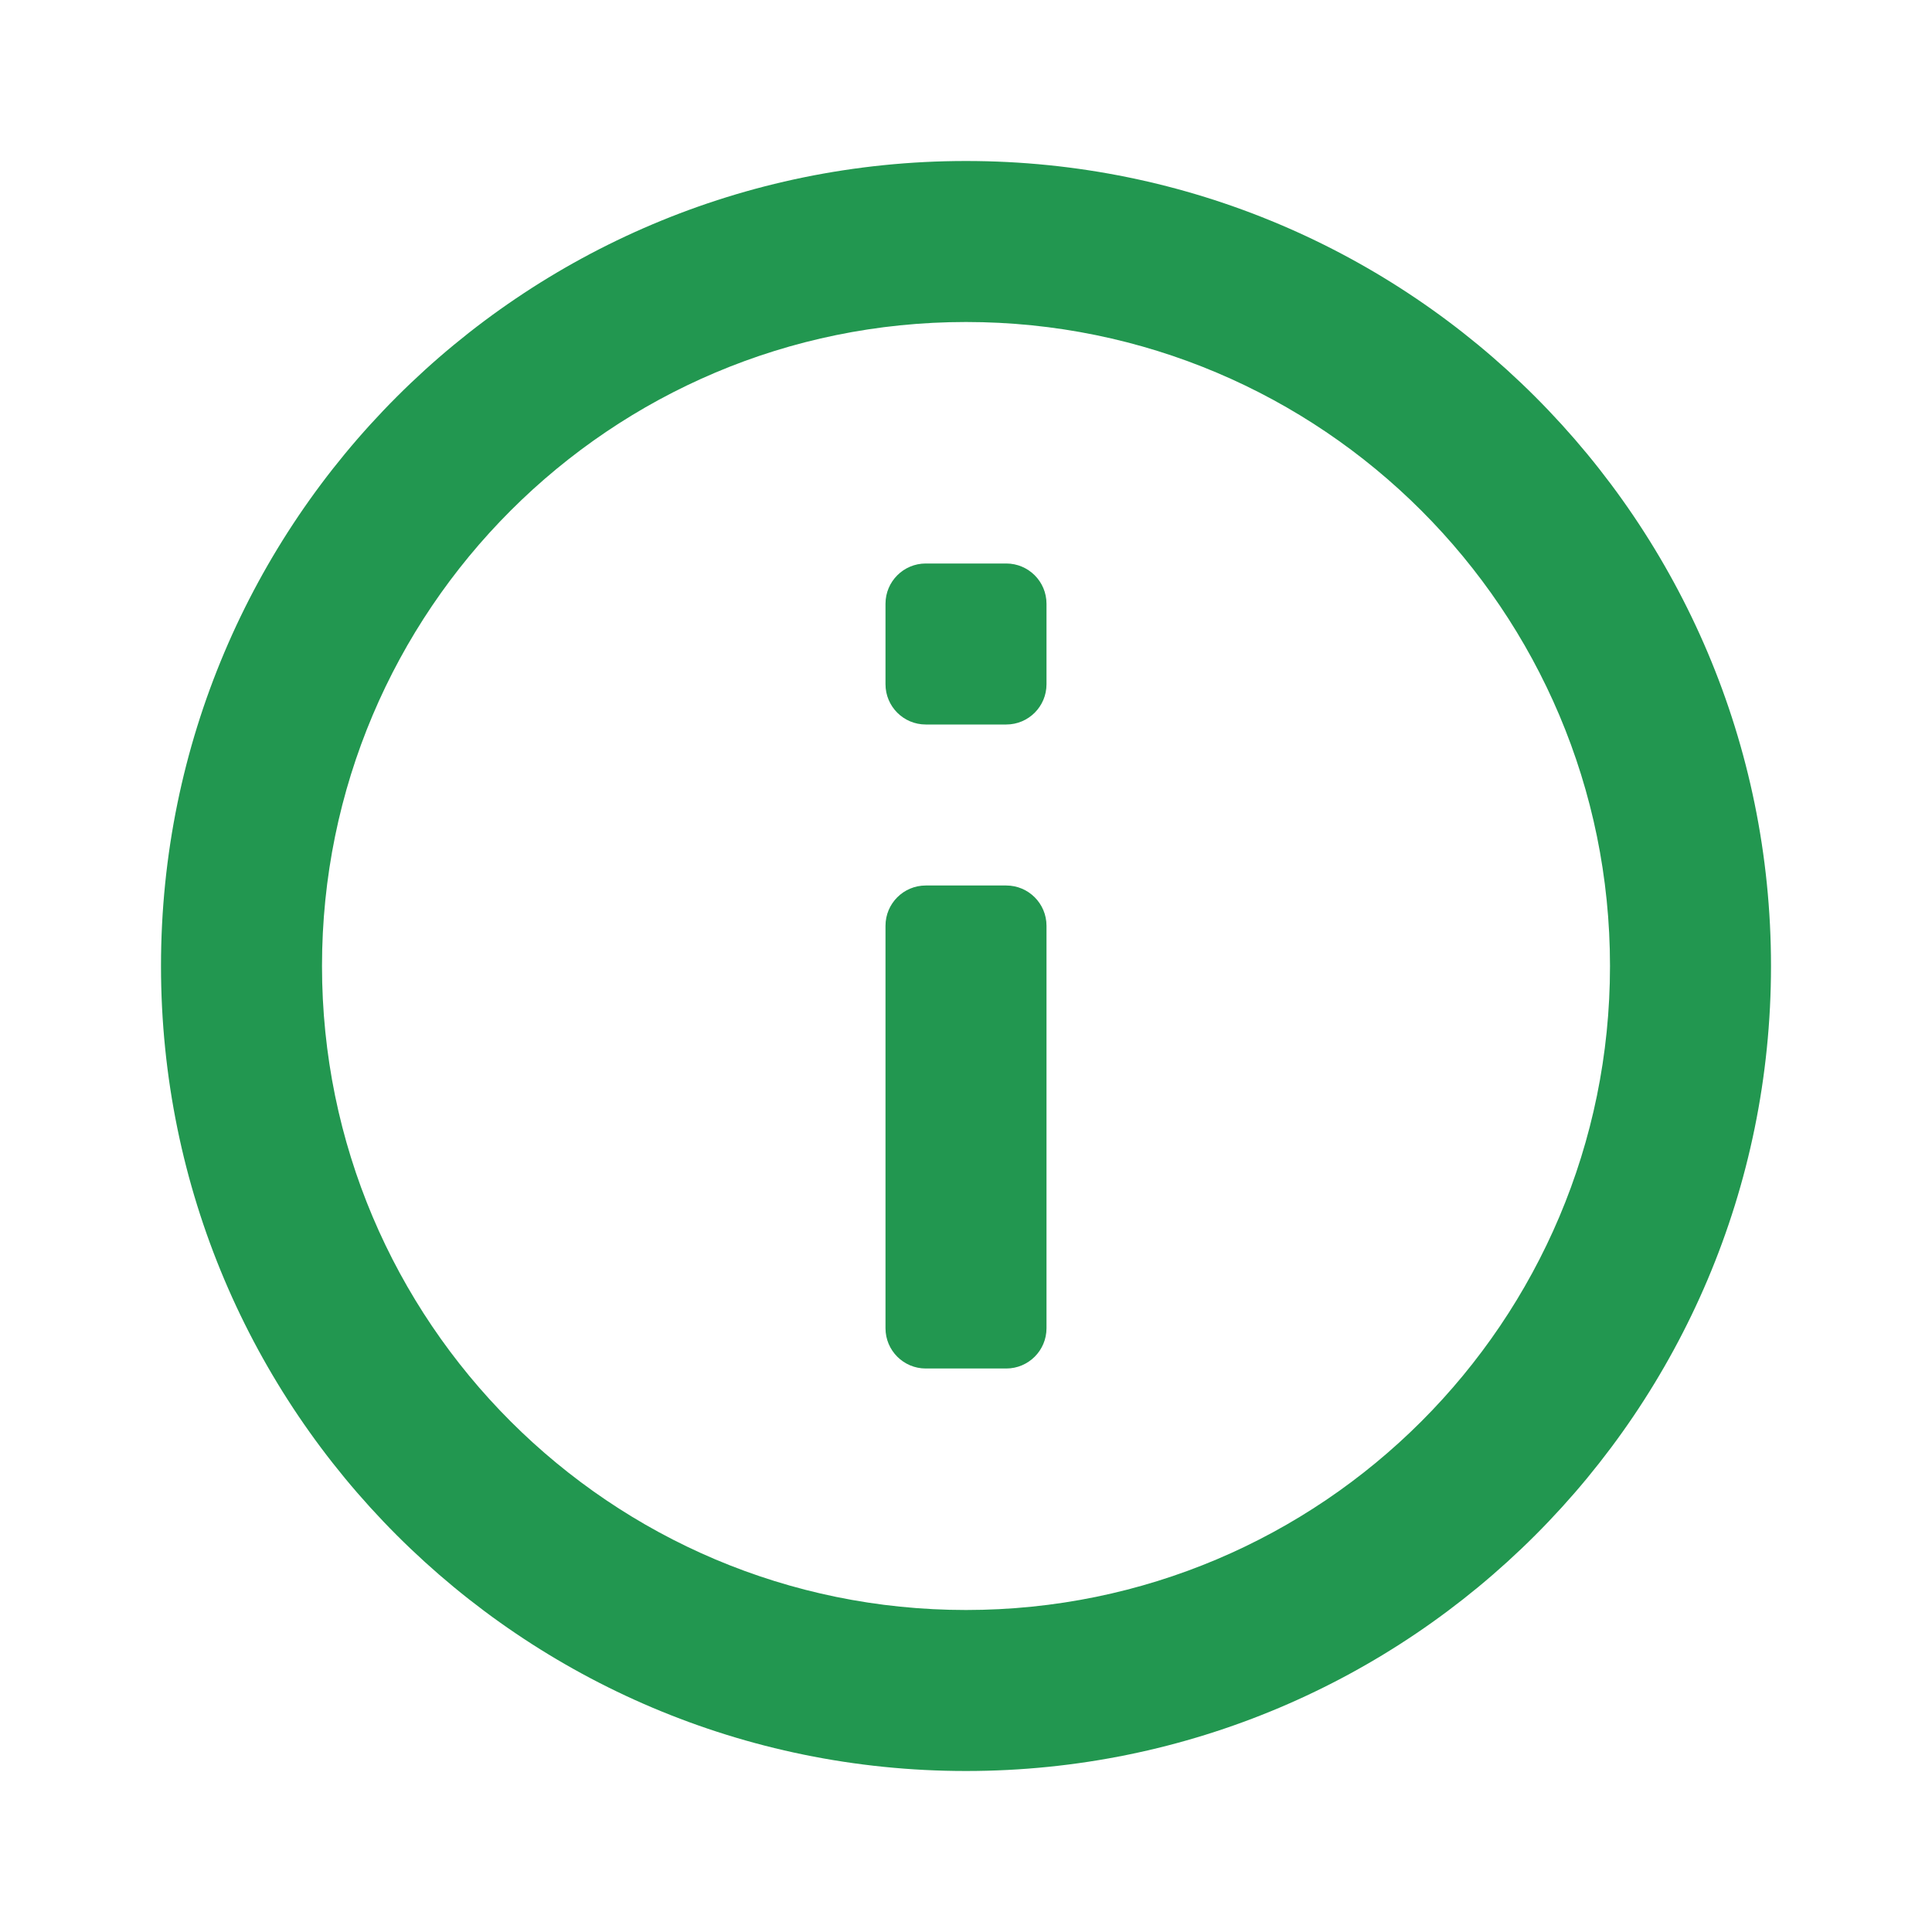
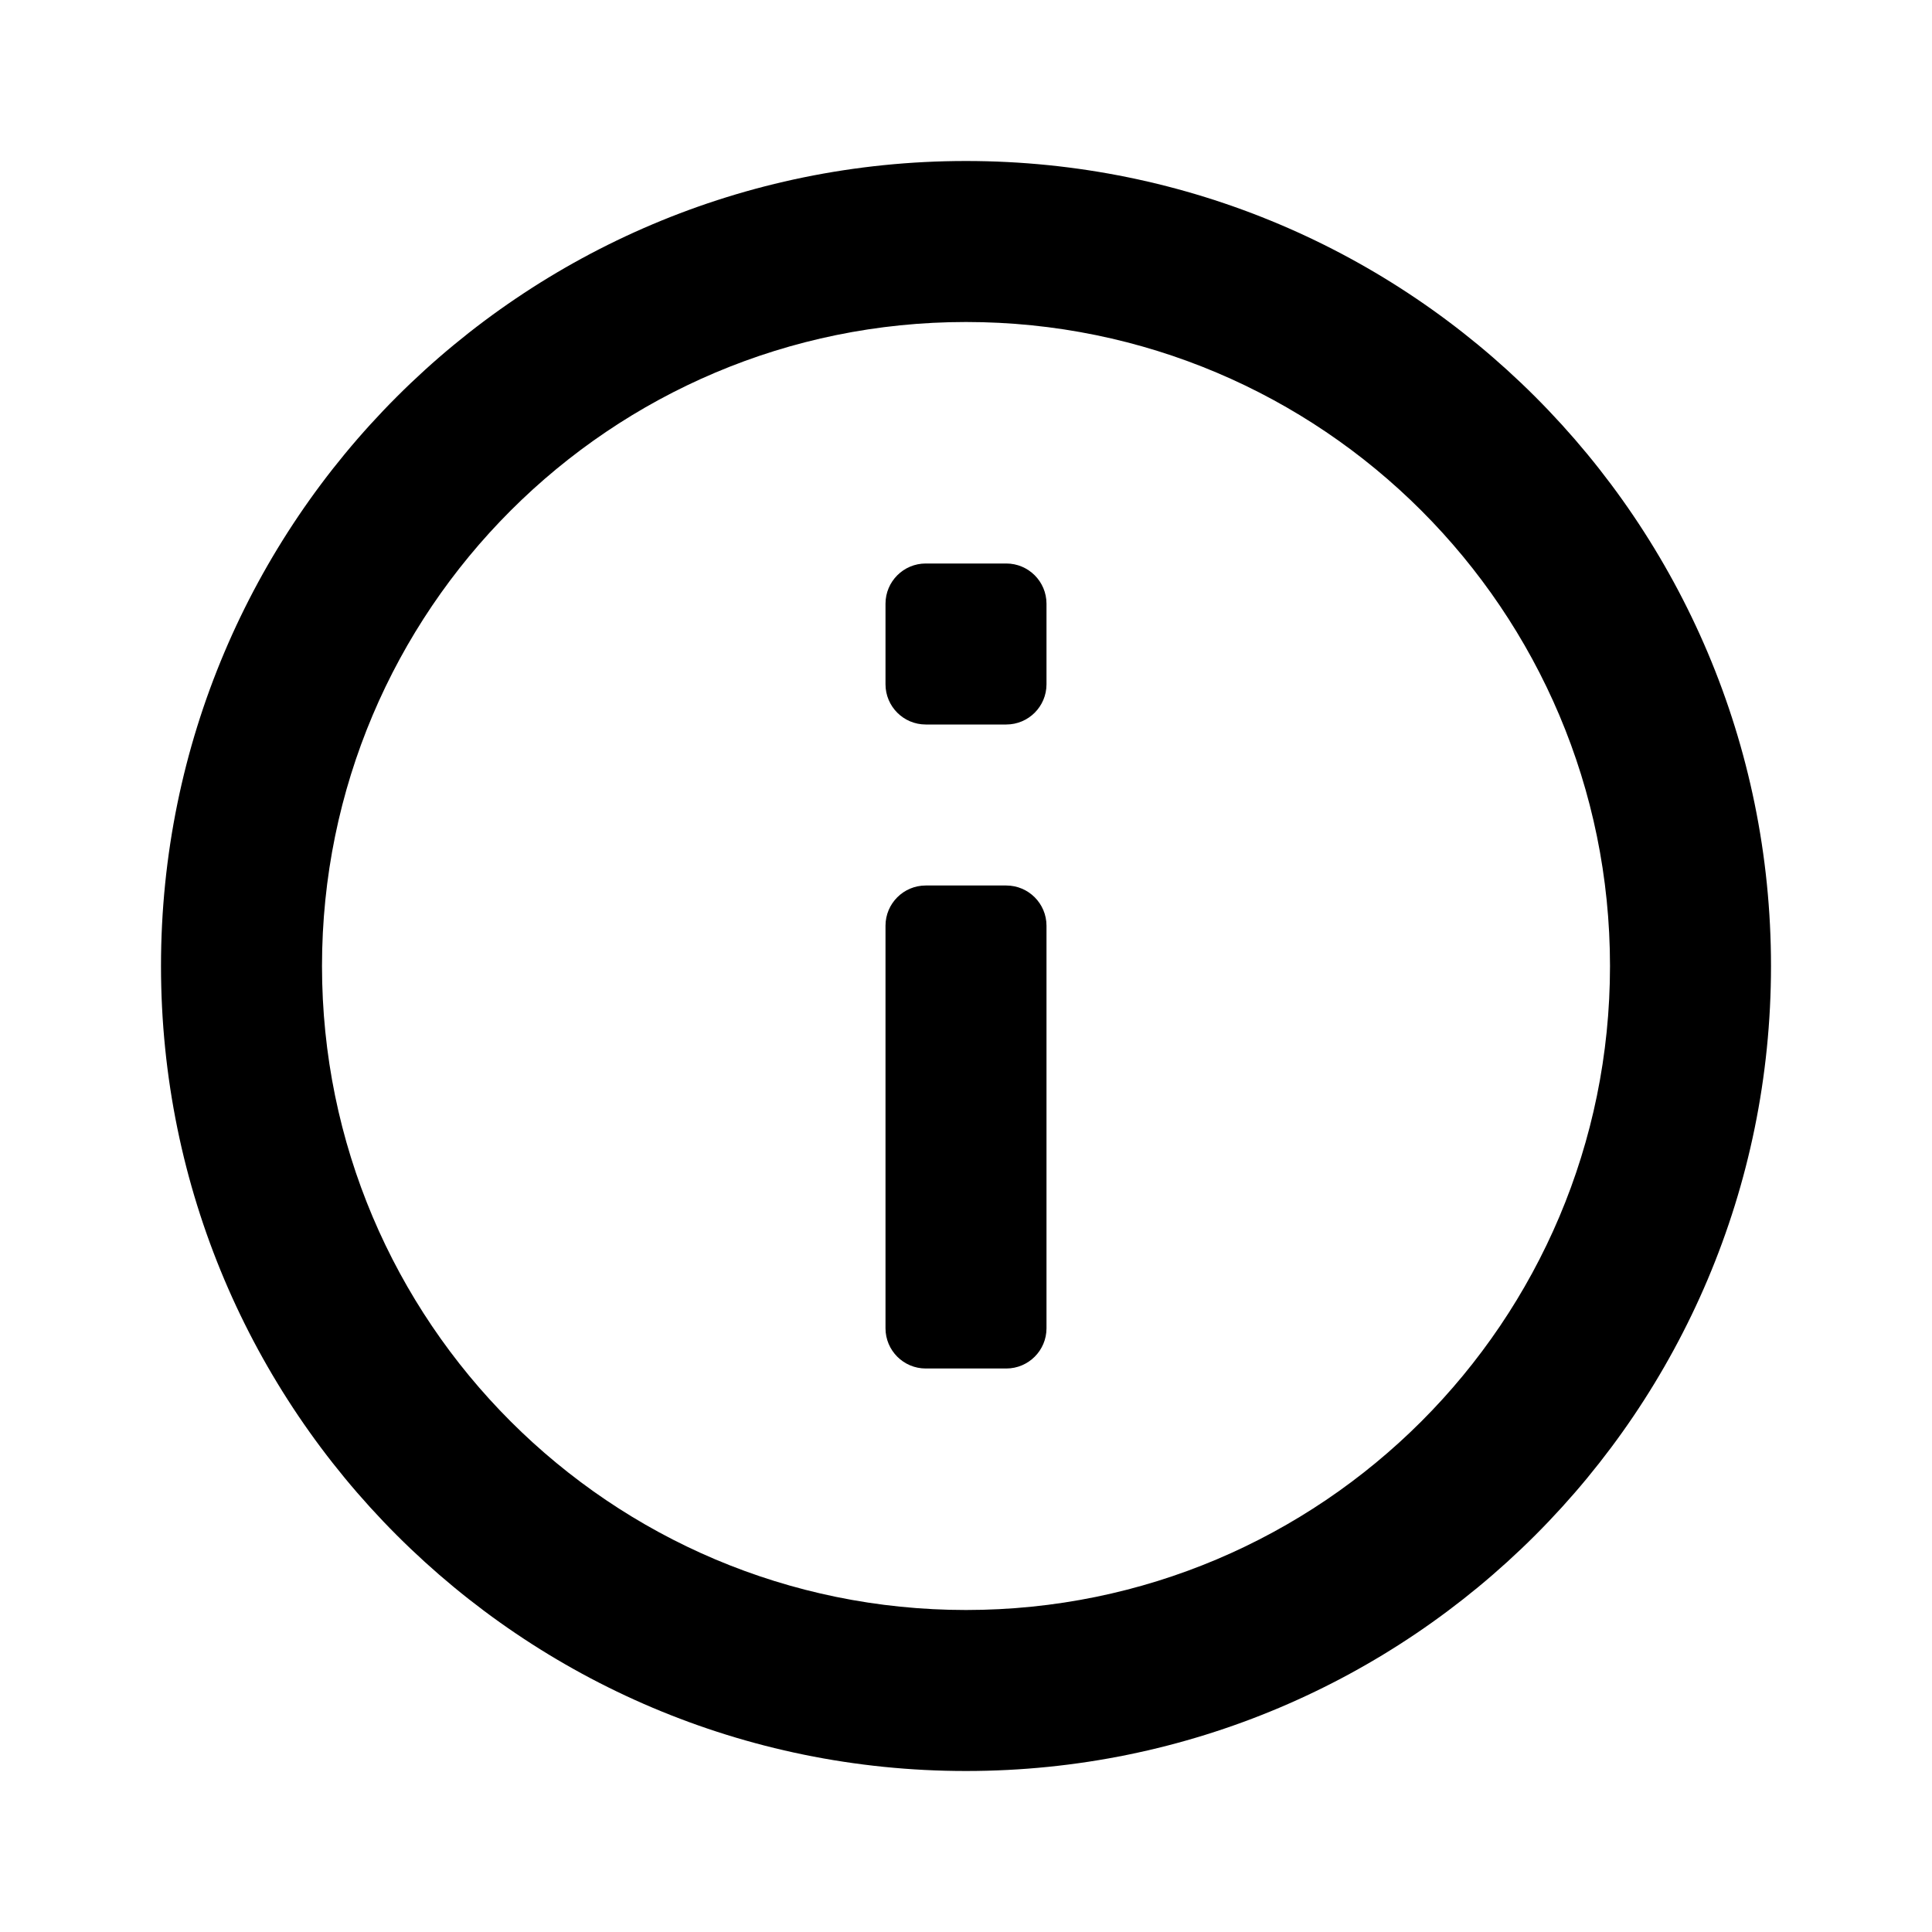
- <svg xmlns="http://www.w3.org/2000/svg" fill="#229750" class="uitk-icon uitk-more-info-trigger-icon uitk-more-info-trigger-icon-theme-positive uitk-icon-small" aria-hidden="true" viewBox="0 0 24 24">
+ <svg xmlns="http://www.w3.org/2000/svg" fill="currentColor" class="uitk-icon uitk-more-info-trigger-icon uitk-more-info-trigger-icon-theme-positive uitk-icon-small" aria-hidden="true" viewBox="0 0 24 24">
  <path d="M12.5 7a.5.5 0 0 1 .5.5v1a.5.5 0 0 1-.5.5h-1a.5.5 0 0 1-.5-.5v-1a.5.5 0 0 1 .5-.5h1zm0 4a.5.5 0 0 1 .5.5v5a.5.5 0 0 1-.5.5h-1a.5.5 0 0 1-.5-.5v-5a.5.5 0 0 1 .5-.5h1z" />
  <path fill-rule="evenodd" d="M12 2C6.477 2 2 6.477 2 12s4.477 10 10 10 10-4.477 10-10S17.523 2 12 2zM4 12a8 8 0 1 1 16 0 8 8 0 0 1-16 0z" clip-rule="evenodd" />
</svg>
